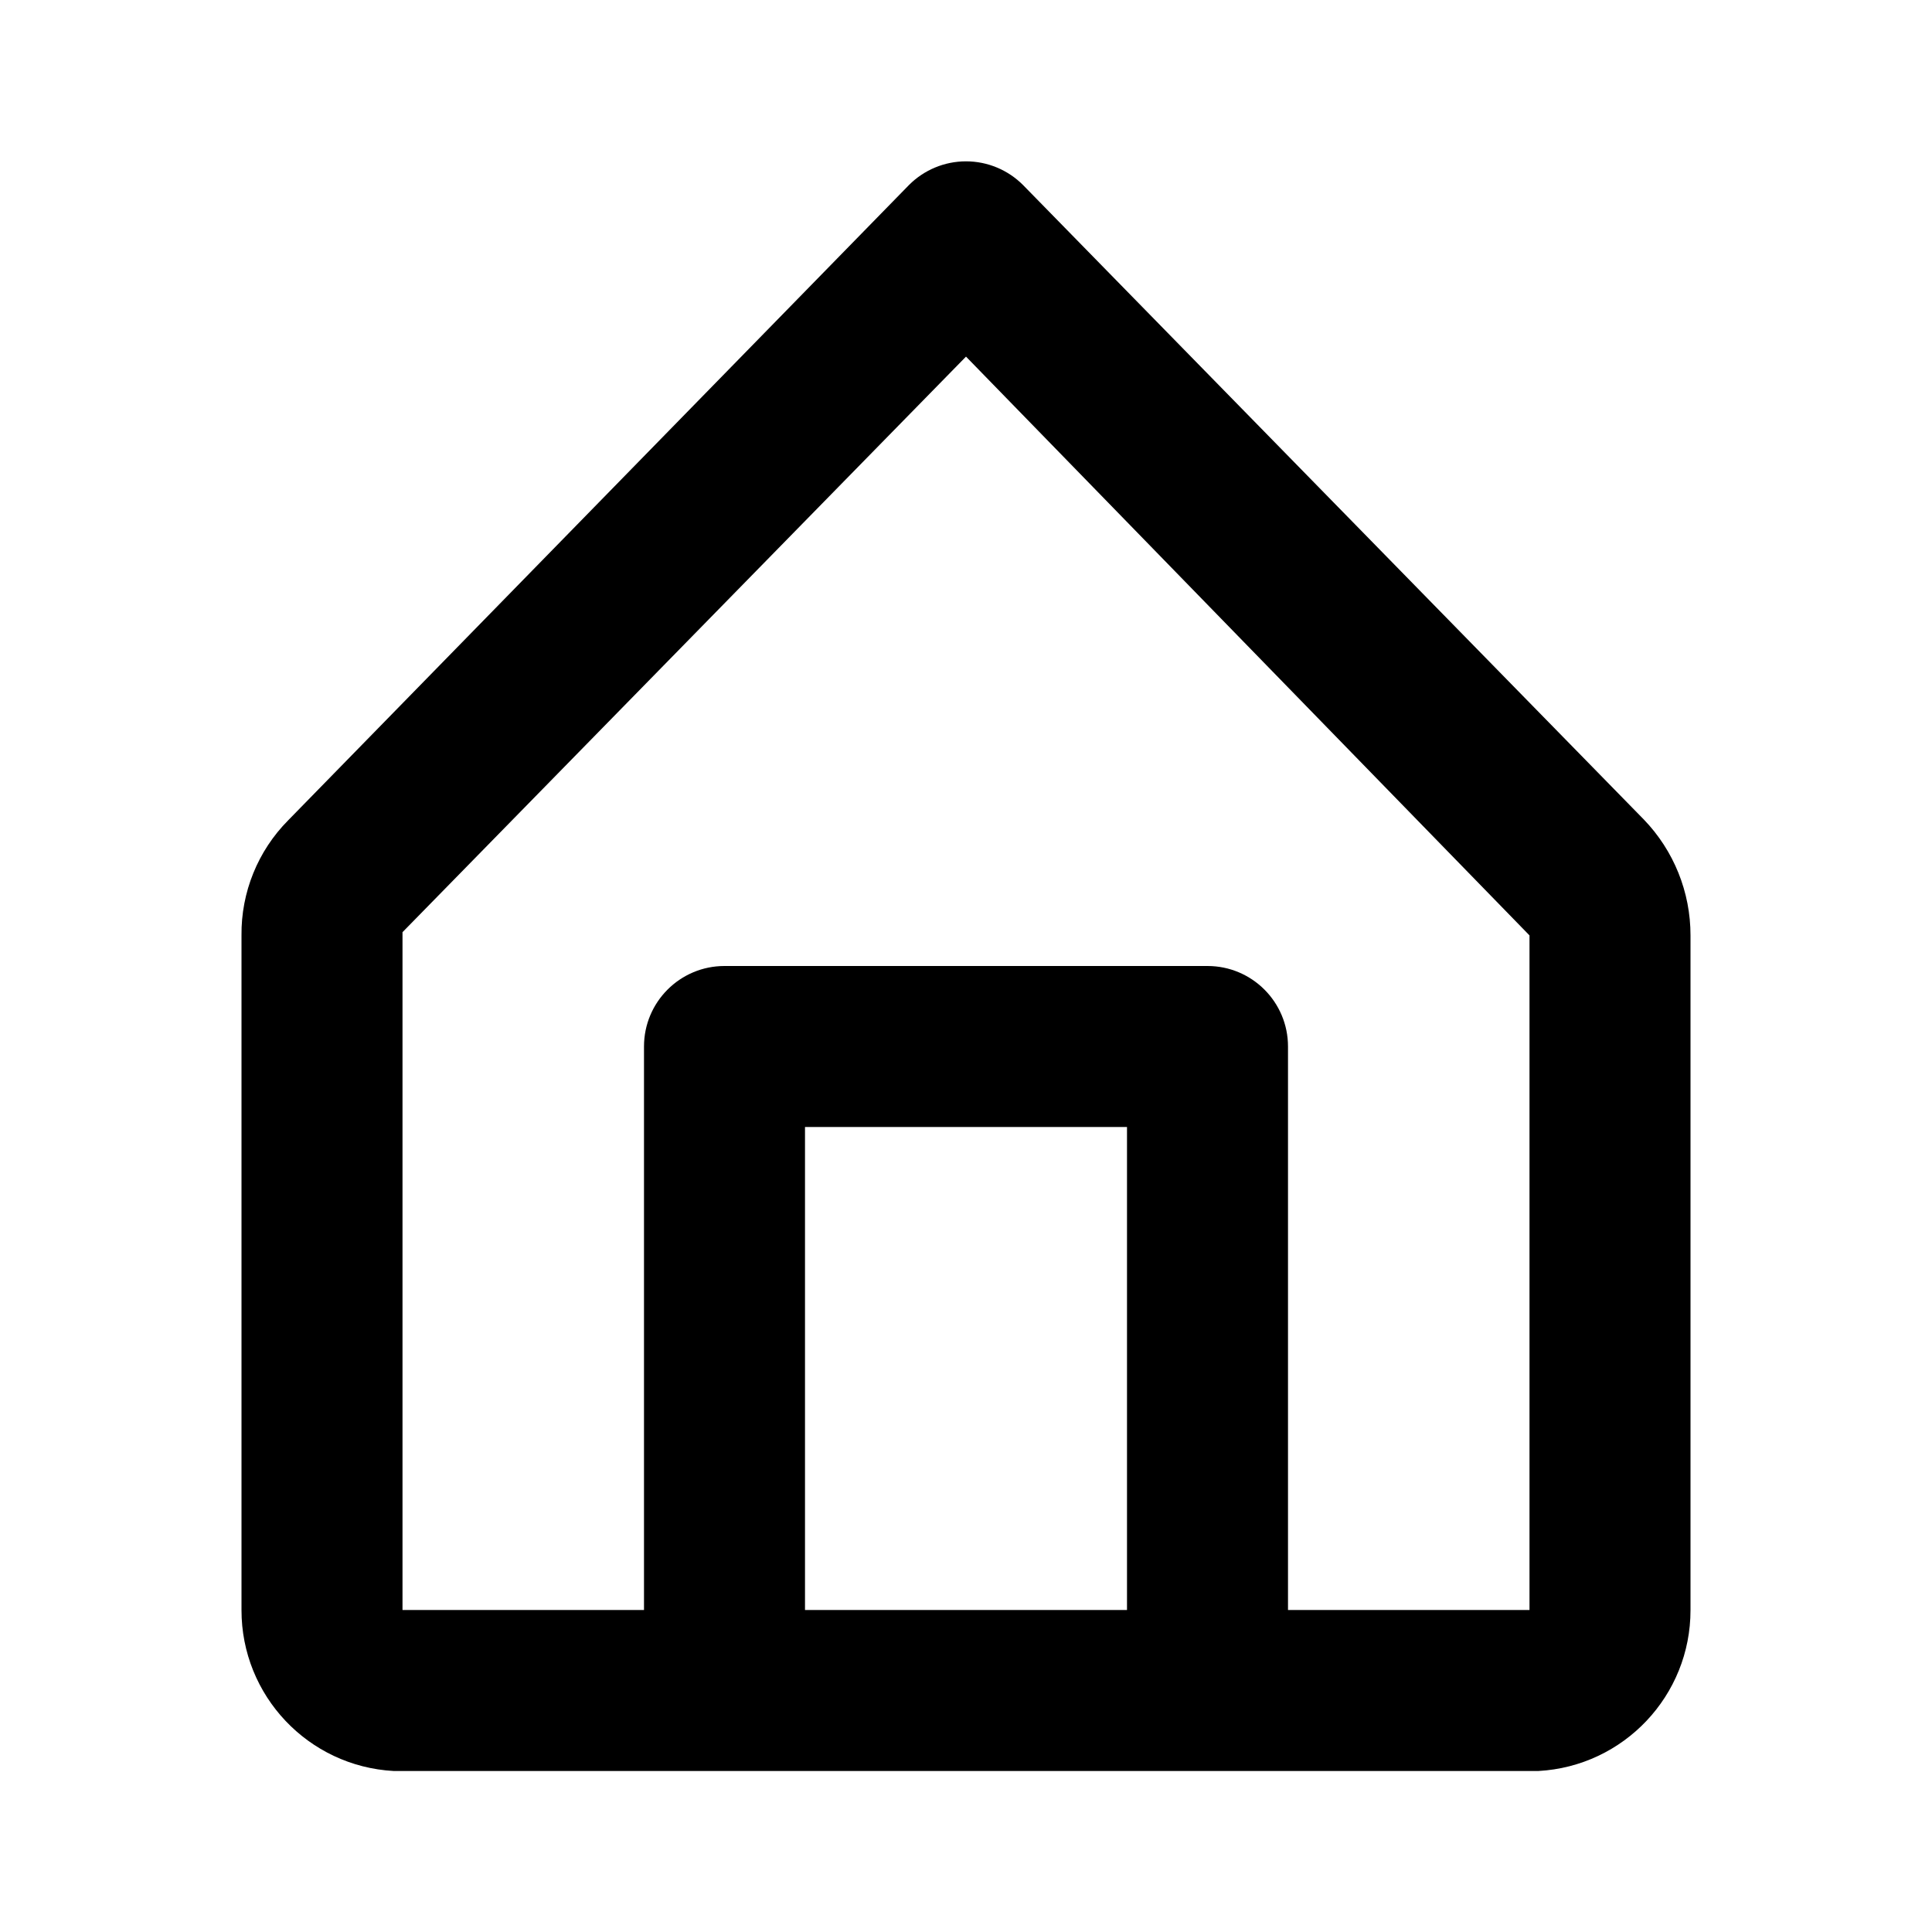
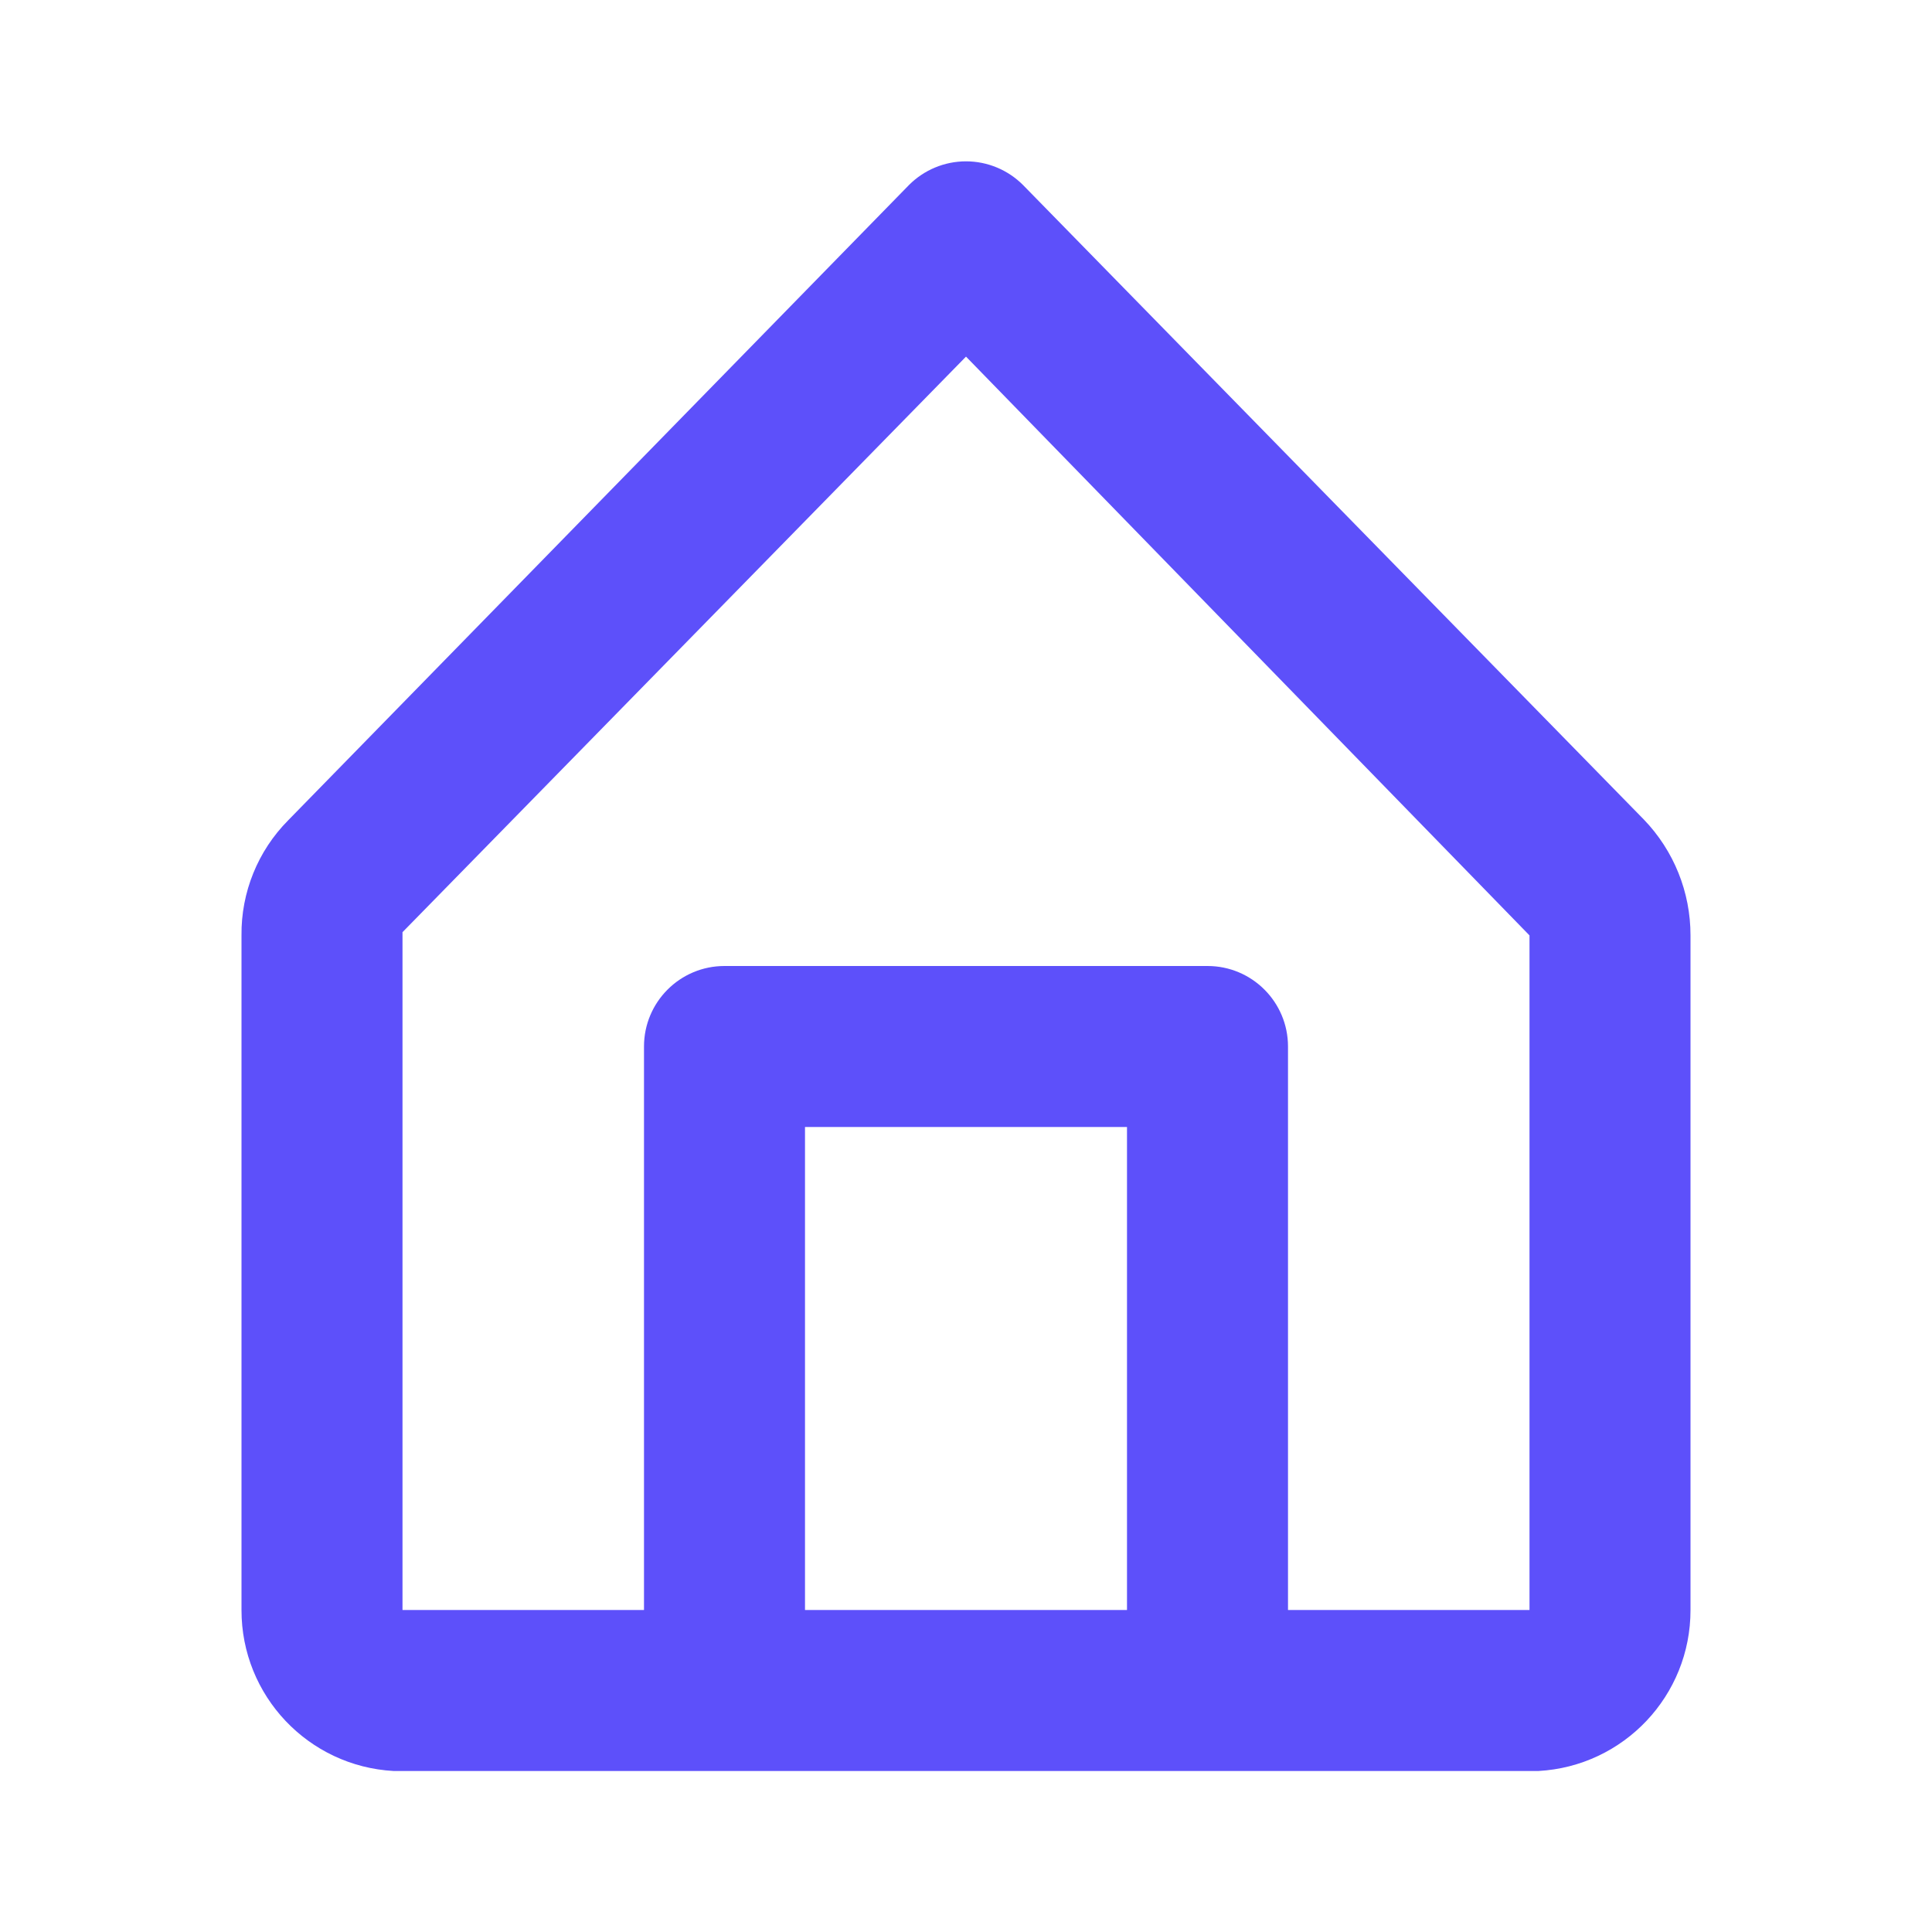
<svg xmlns="http://www.w3.org/2000/svg" viewBox="0 0 24 24">
  <g data-name="Layer 2">
    <g data-name="home">
      <rect width="24" height="24" opacity="0" />
-       <path d="M20.42 10.18L12.71 2.3a1 1 0 0 0-1.42 0l-7.71 7.89A2 2 0 0 0 3 11.62V20a2 2 0 0 0 1.89 2h14.22A2 2 0 0 0 21 20v-8.38a2.07 2.07 0 0 0-.58-1.44zM10 20v-6h4v6zm9 0h-3v-7a1 1 0 0 0-1-1H9a1 1 0 0 0-1 1v7H5v-8.42l7-7.15 7 7.19z" />
+       <path d="M20.42 10.18L12.71 2.3a1 1 0 0 0-1.42 0l-7.71 7.89A2 2 0 0 0 3 11.62V20a2 2 0 0 0 1.89 2h14.22A2 2 0 0 0 21 20v-8.38a2.07 2.07 0 0 0-.58-1.44zM10 20v-6h4v6zm9 0h-3v-7a1 1 0 0 0-1-1H9a1 1 0 0 0-1 1v7H5v-8.42l7-7.15 7 7.19z" fill="#5D50FA" />
    </g>
  </g>
</svg>
